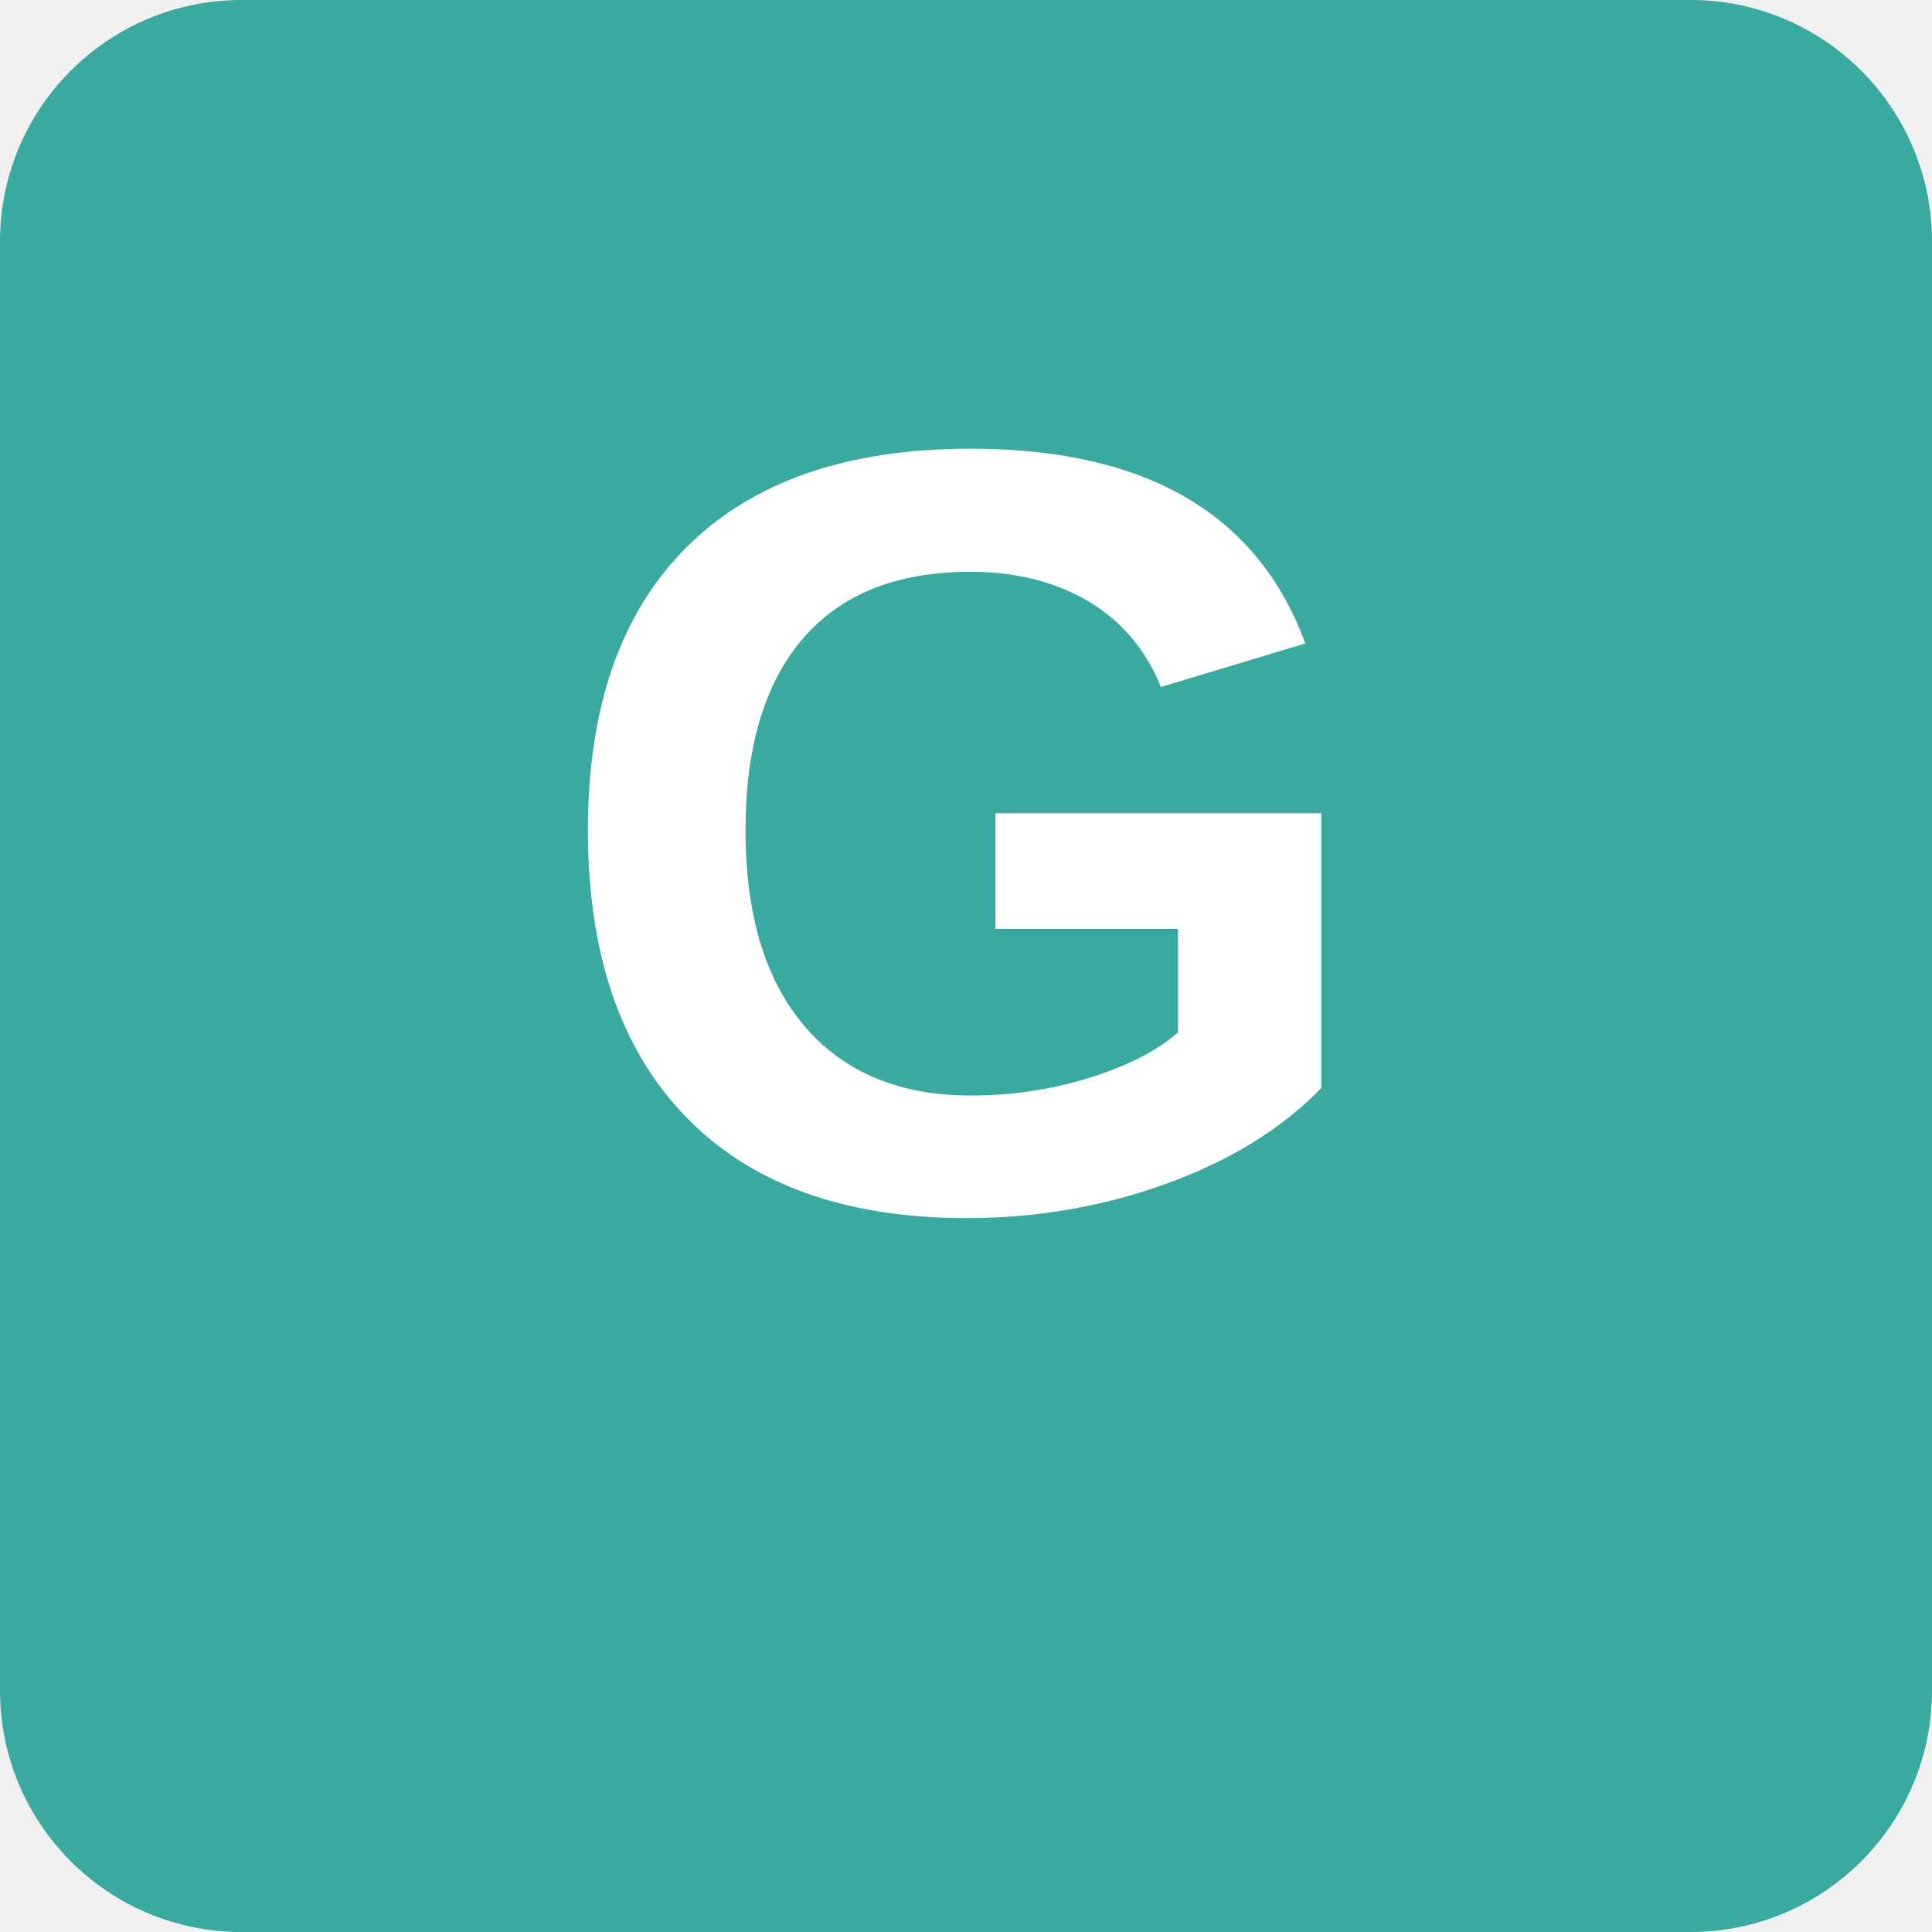
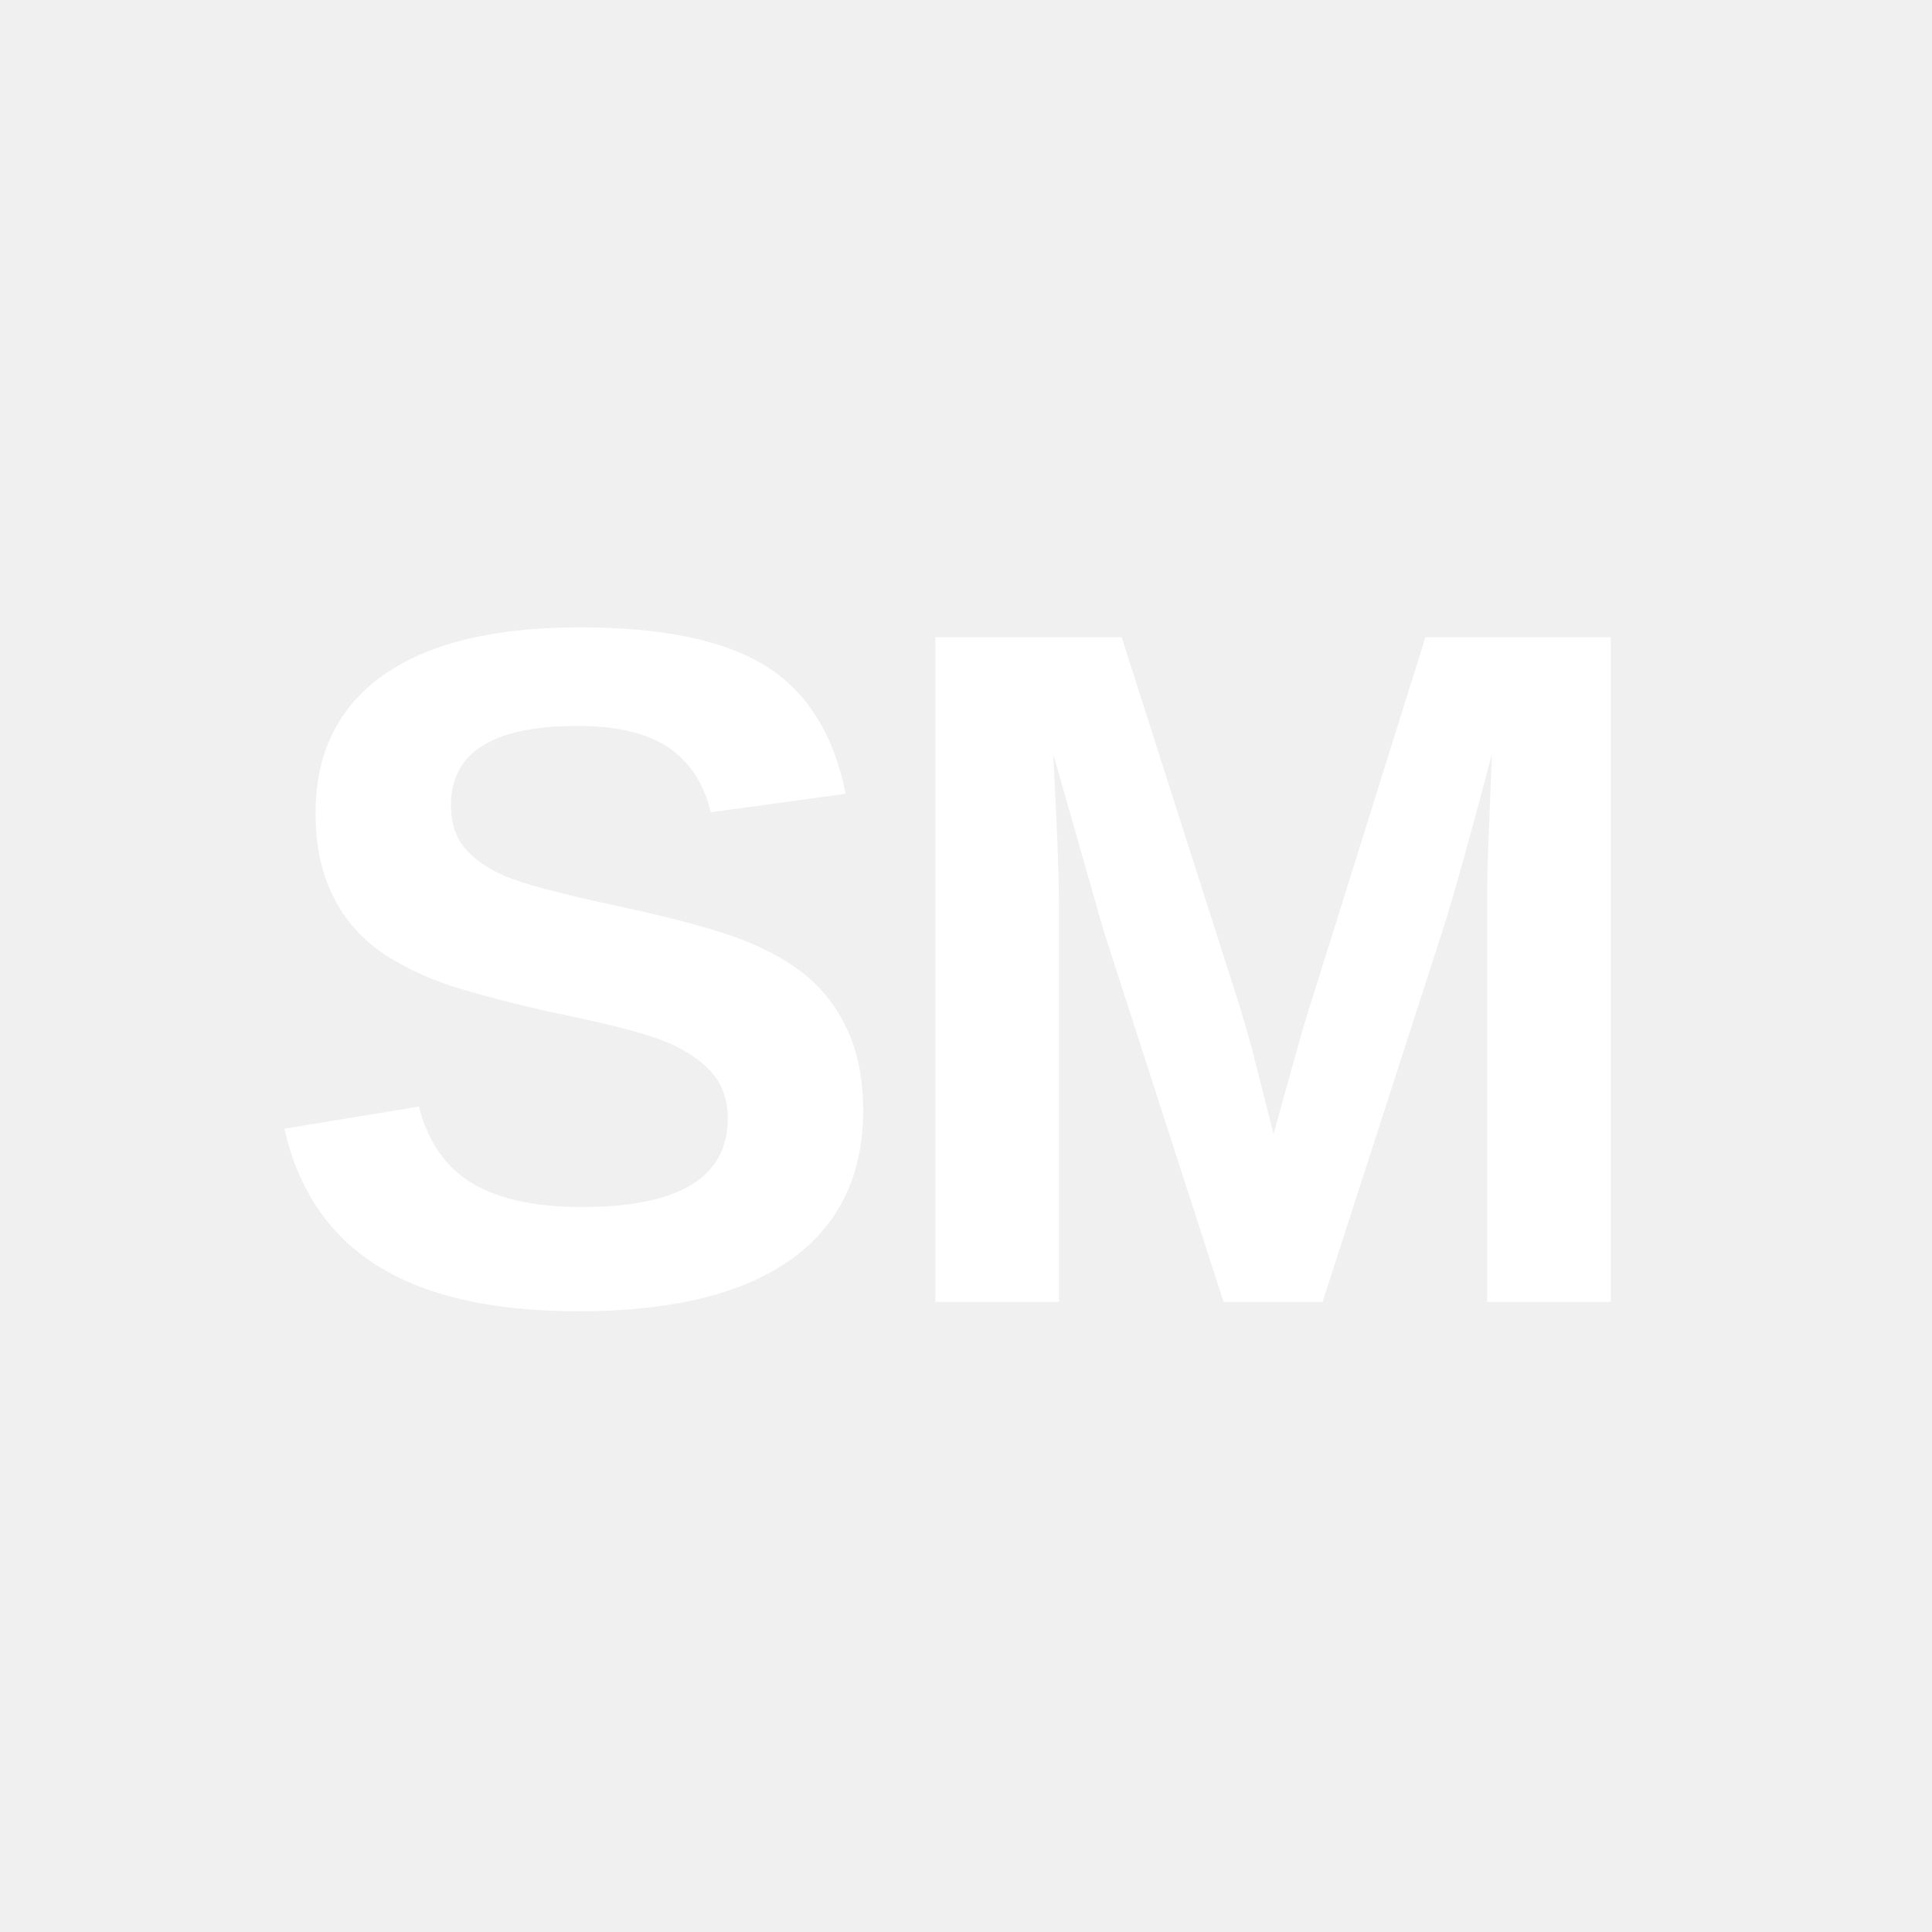
<svg xmlns="http://www.w3.org/2000/svg" width="512" height="512" viewBox="0 0 512 512" fill="none">
-   <rect width="512" height="512" rx="64" fill="rgb(58, 169, 159)" />
-   <text x="256" y="320" font-family="Arial, sans-serif" font-size="288" font-weight="bold" text-anchor="middle" fill="white">G</text>
+   <text x="256" y="345" font-family="Arial, Helvetica, sans-serif" font-size="256" font-weight="700" text-anchor="middle" fill="white" letter-spacing="-8">SM</text>
</svg>
